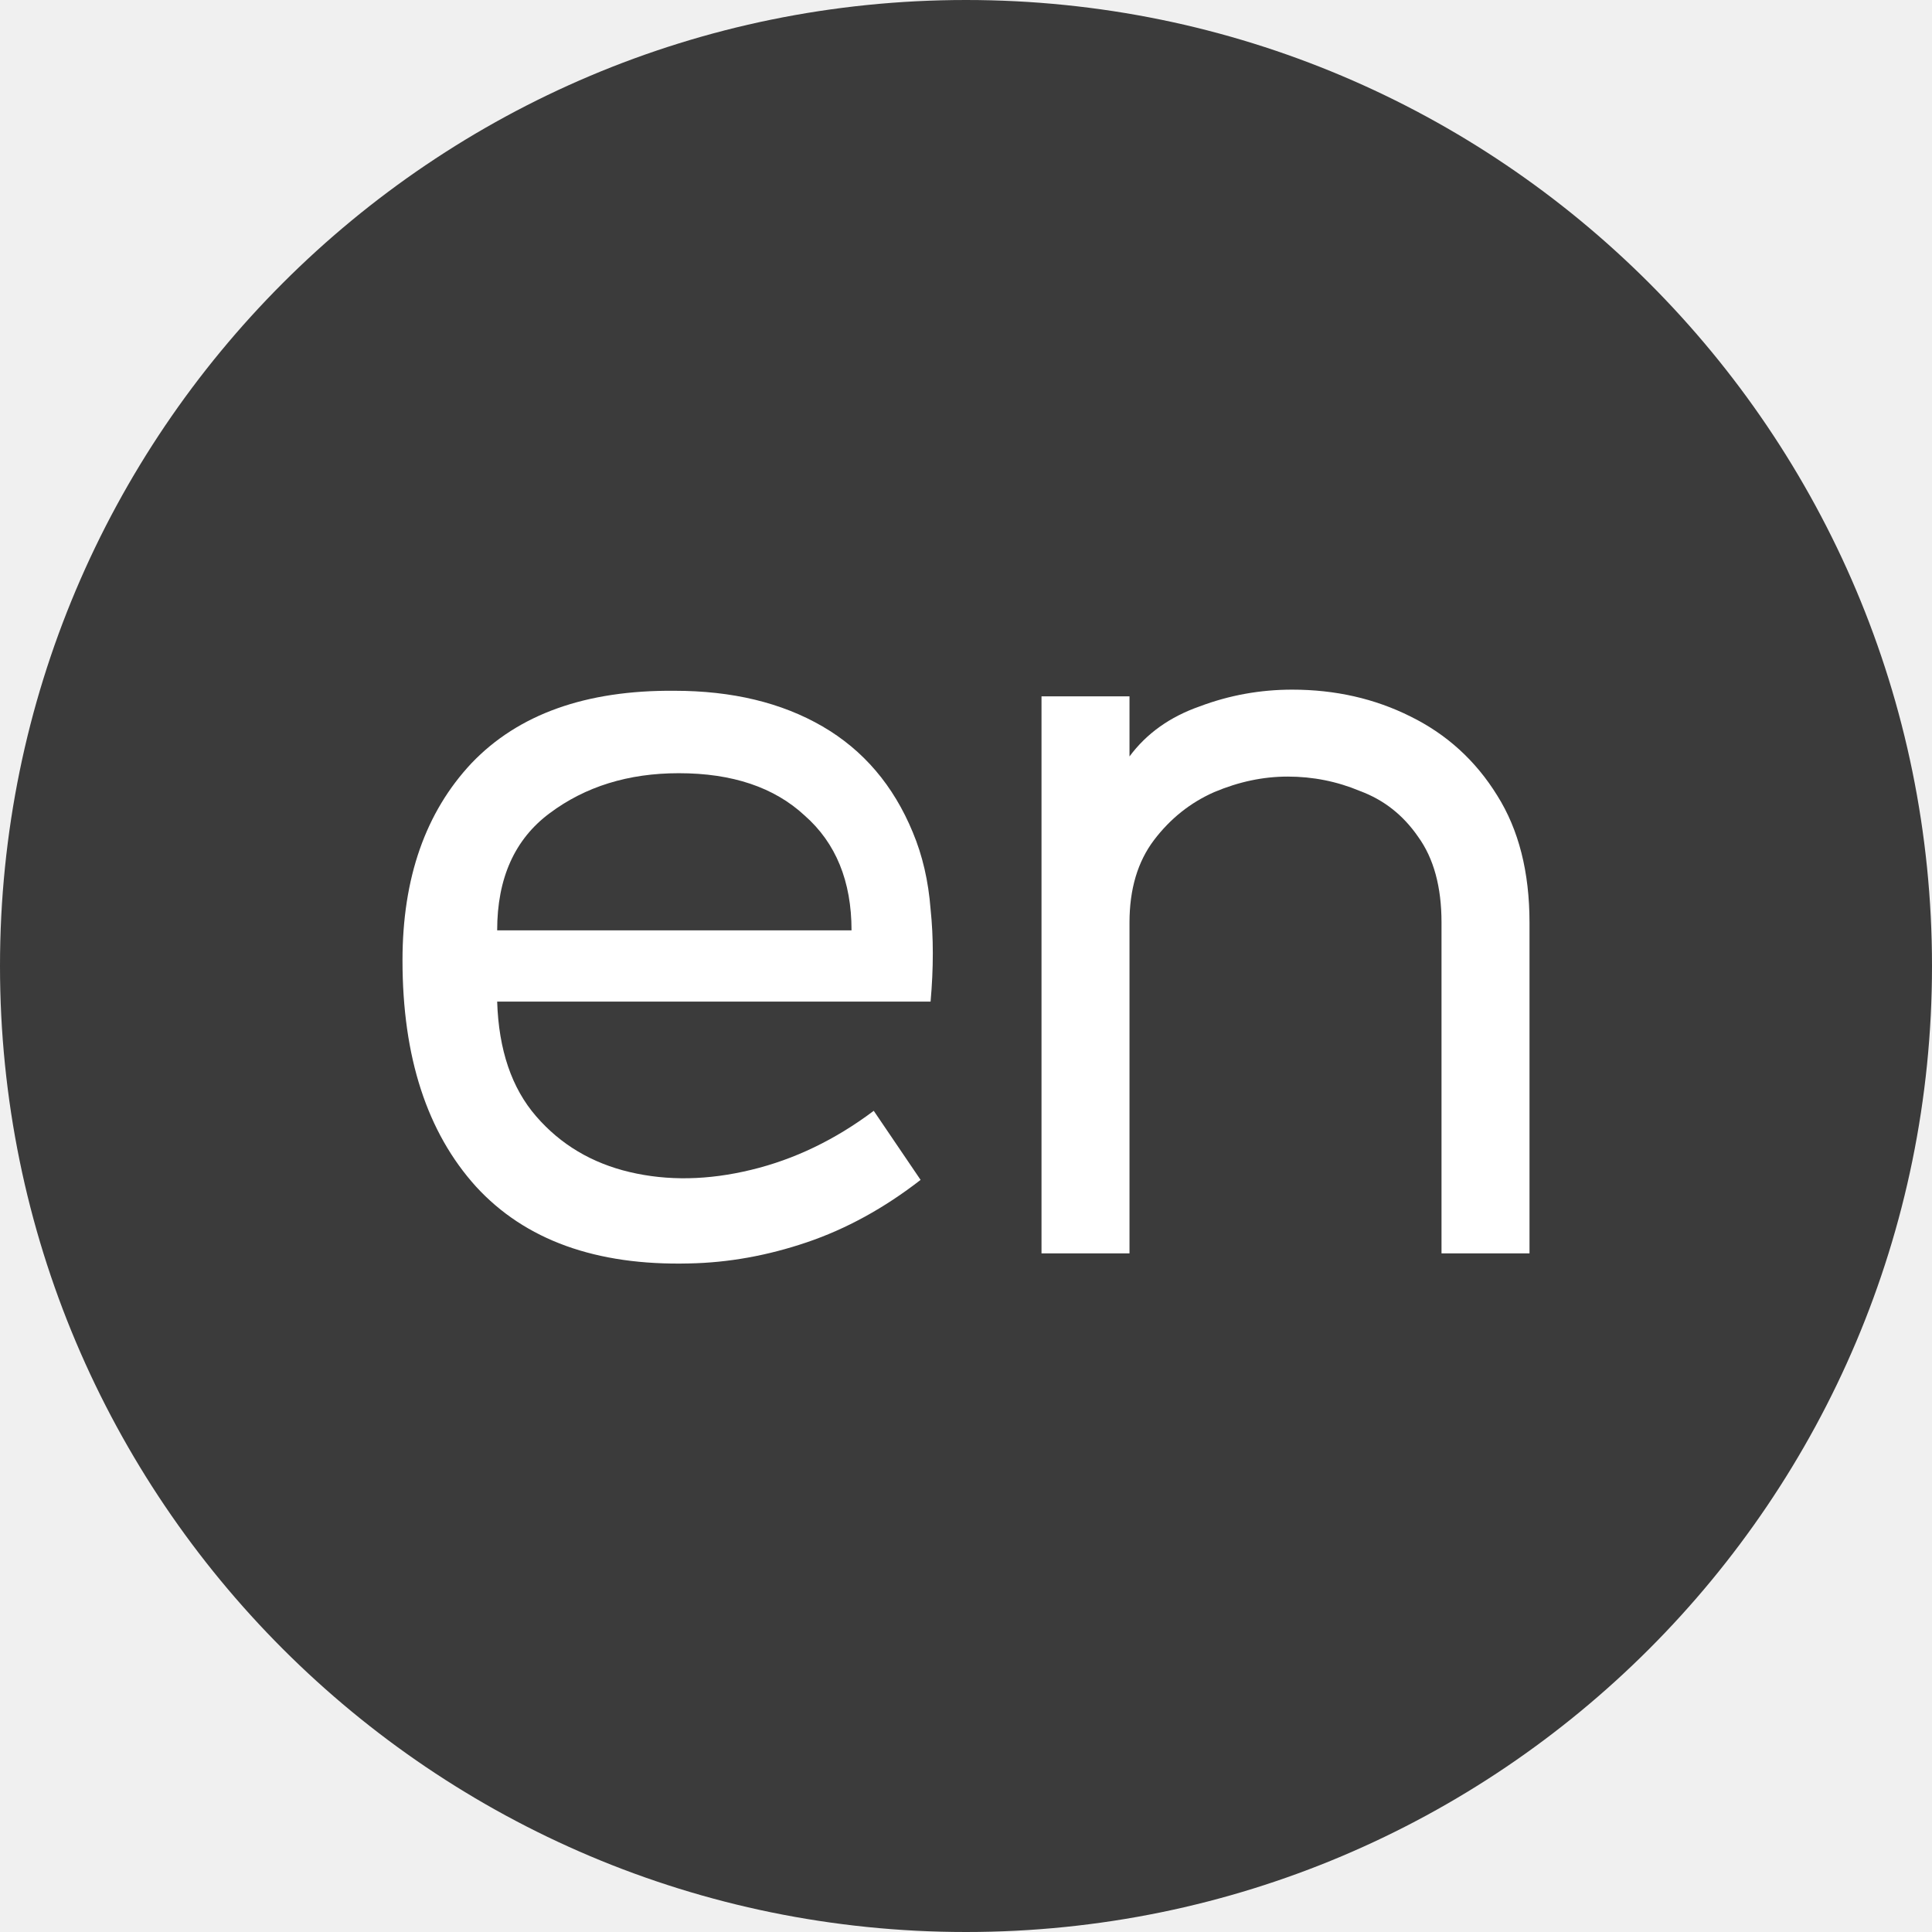
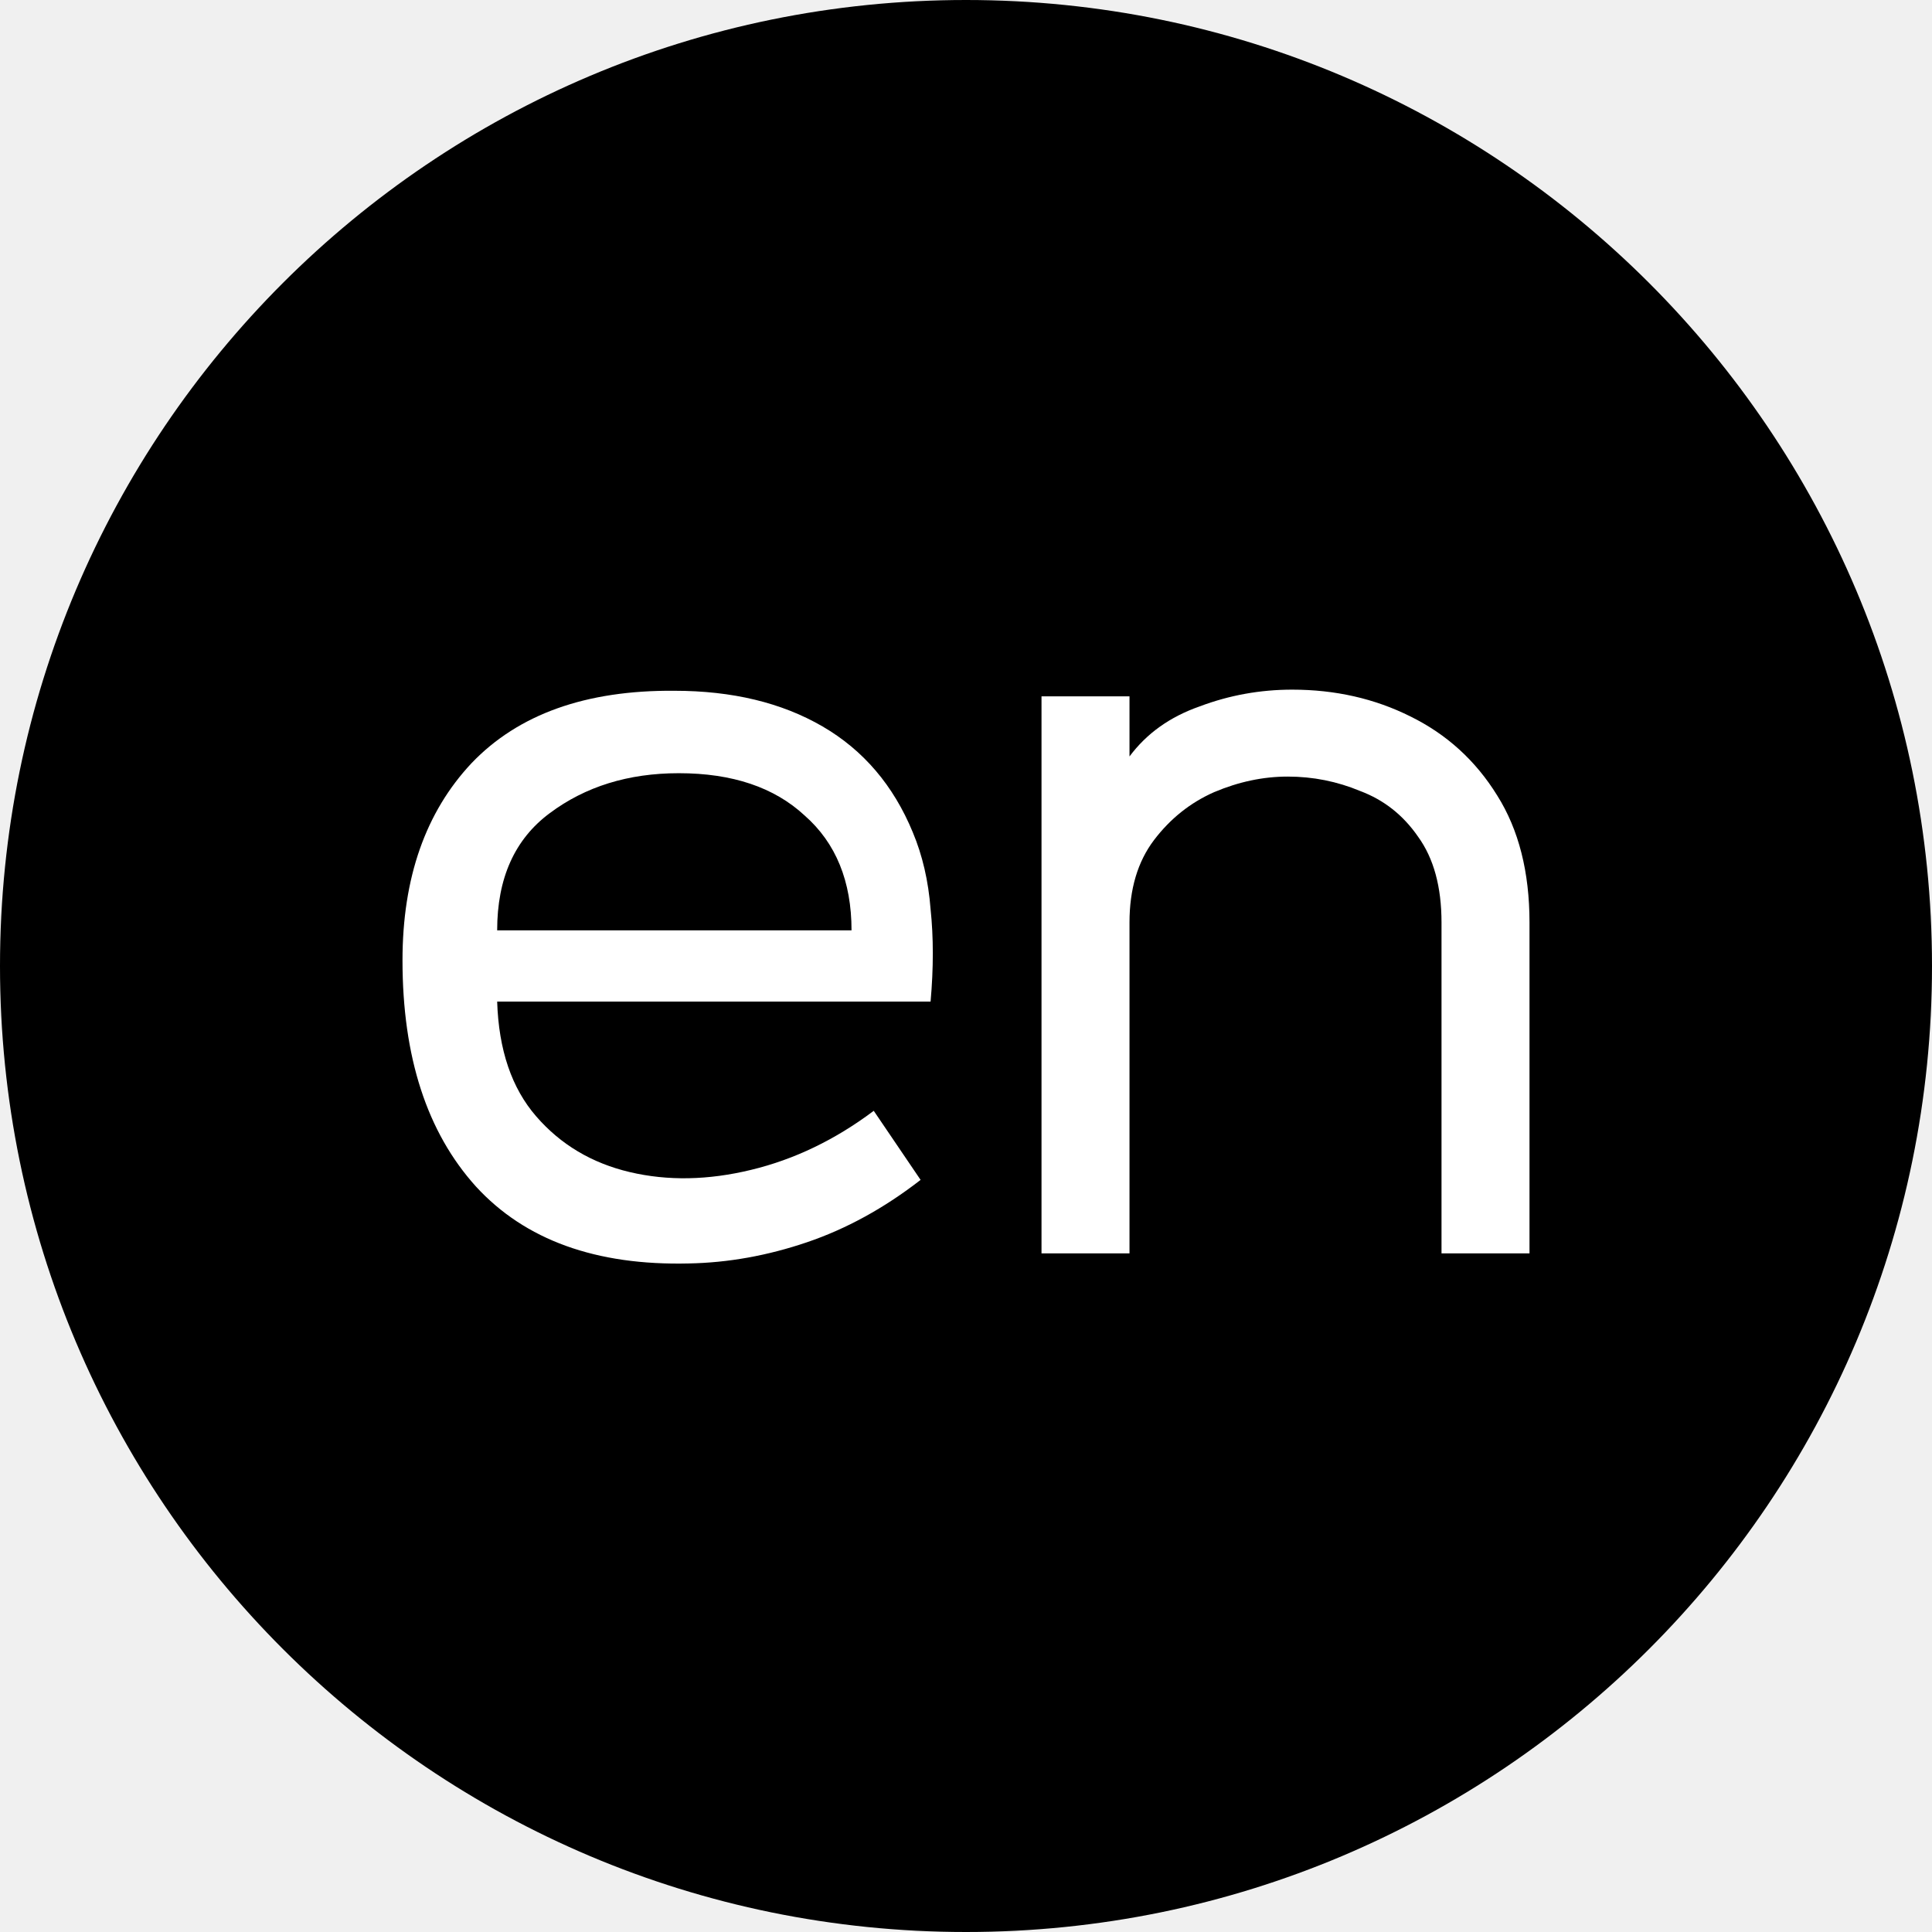
<svg xmlns="http://www.w3.org/2000/svg" width="24" height="24" viewBox="0 0 24 24" fill="none">
-   <circle cx="12" cy="12" r="12" fill="#3B3B3B" />
-   <path d="M19 15.57H17.907V11.46C17.907 11.017 17.81 10.662 17.616 10.394C17.431 10.126 17.192 9.937 16.896 9.827C16.61 9.707 16.31 9.647 15.997 9.647C15.692 9.647 15.388 9.711 15.083 9.84C14.788 9.97 14.539 10.168 14.336 10.435C14.133 10.703 14.031 11.044 14.031 11.46V15.57H12.938V8.65H14.031V9.397C14.243 9.111 14.534 8.904 14.903 8.775C15.272 8.636 15.655 8.567 16.052 8.567C16.587 8.567 17.076 8.678 17.519 8.899C17.971 9.121 18.331 9.448 18.599 9.882C18.866 10.306 19 10.832 19 11.46V15.57Z" fill="white" />
+   <circle cx="12" cy="12" r="12" fill="black" />
+   <path d="M19 15.57H17.907V11.46C17.907 11.017 17.81 10.662 17.616 10.394C17.431 10.126 17.192 9.937 16.896 9.826C16.61 9.707 16.311 9.647 15.997 9.647C15.692 9.647 15.388 9.711 15.083 9.84C14.788 9.97 14.539 10.168 14.336 10.435C14.133 10.703 14.031 11.044 14.031 11.46V15.57H12.938V8.65H14.031V9.397C14.244 9.111 14.534 8.904 14.903 8.775C15.272 8.636 15.655 8.567 16.052 8.567C16.587 8.567 17.076 8.678 17.519 8.899C17.971 9.121 18.331 9.448 18.599 9.882C18.866 10.306 19 10.832 19 11.46V15.57Z" fill="white" />
  <path d="M11.56 12.442H6.176C6.195 13.042 6.356 13.517 6.661 13.868C6.965 14.219 7.353 14.449 7.823 14.56C8.294 14.671 8.797 14.662 9.332 14.532C9.867 14.403 10.375 14.159 10.854 13.799L11.436 14.657C10.984 15.008 10.513 15.266 10.024 15.432C9.535 15.598 9.046 15.686 8.557 15.695C7.404 15.723 6.522 15.404 5.913 14.74C5.304 14.066 5 13.13 5 11.93C5 10.906 5.286 10.089 5.858 9.48C6.439 8.872 7.279 8.572 8.377 8.581C9.097 8.581 9.71 8.729 10.218 9.024C10.725 9.319 11.099 9.757 11.339 10.339C11.459 10.625 11.533 10.943 11.56 11.294C11.597 11.644 11.597 12.027 11.56 12.442ZM8.432 9.605C7.805 9.605 7.27 9.771 6.827 10.103C6.393 10.426 6.176 10.911 6.176 11.557H10.578C10.578 10.948 10.384 10.472 9.996 10.131C9.618 9.78 9.097 9.605 8.432 9.605Z" fill="white" />
</svg>
